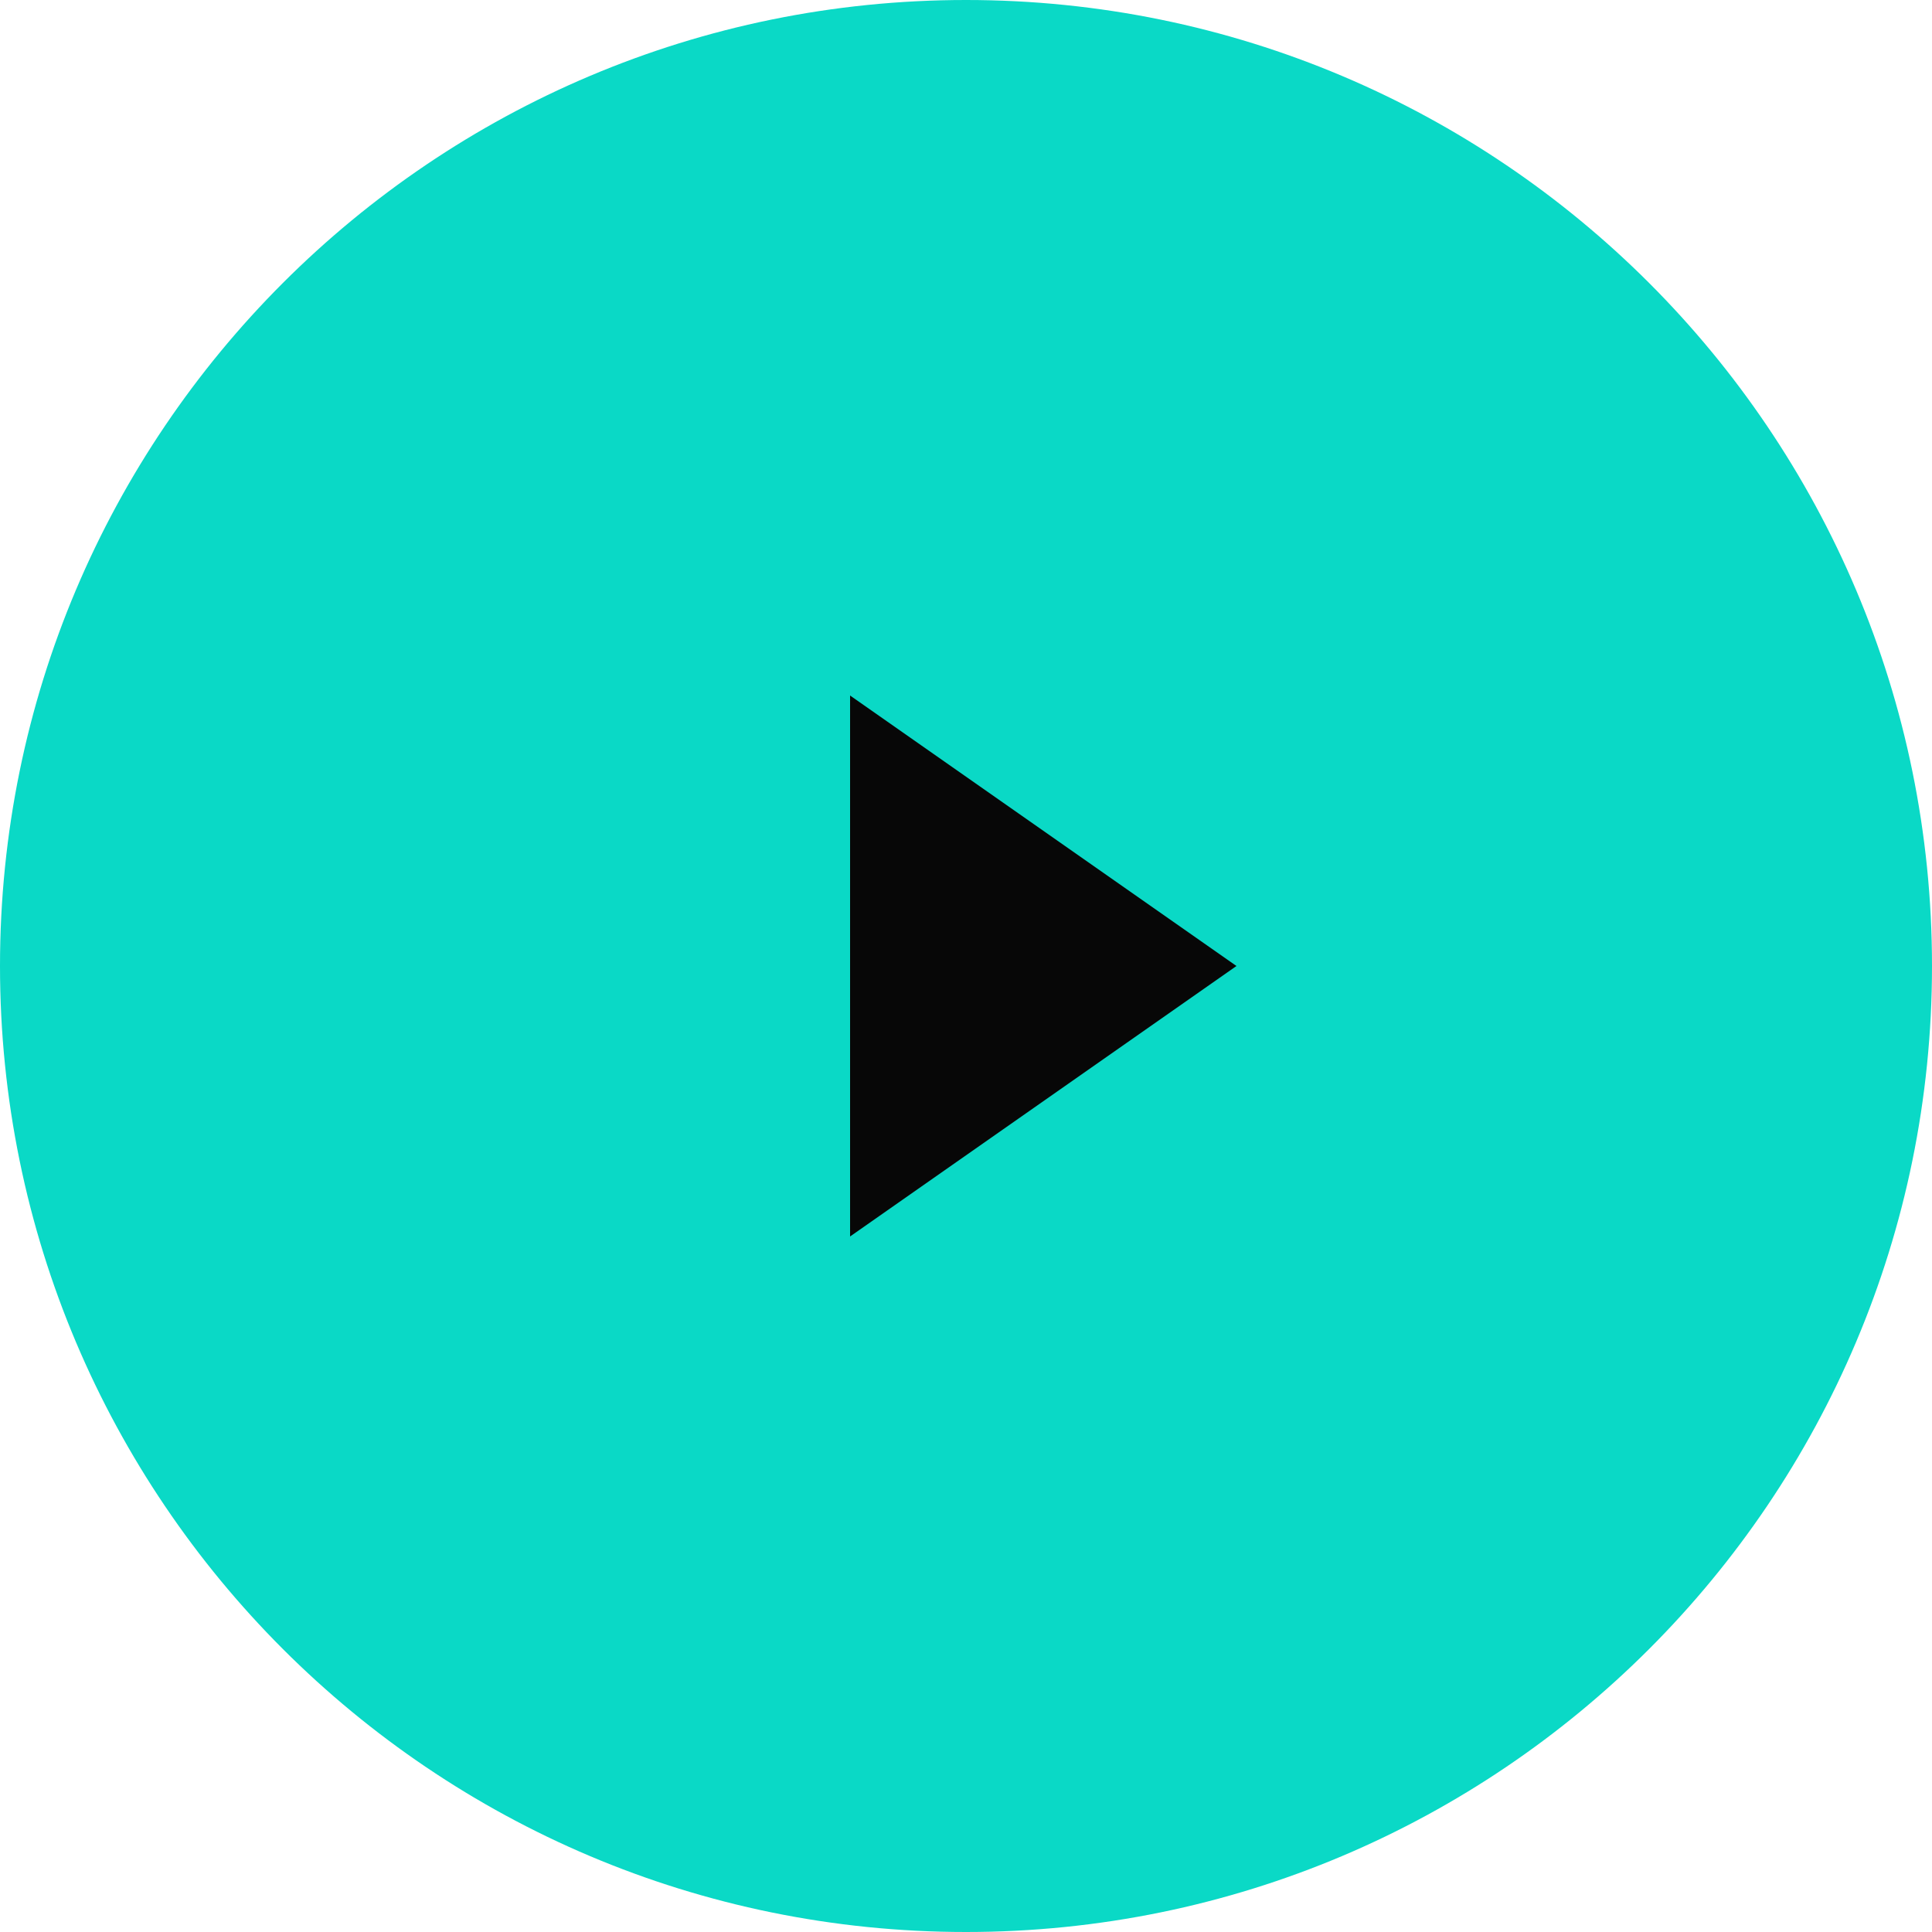
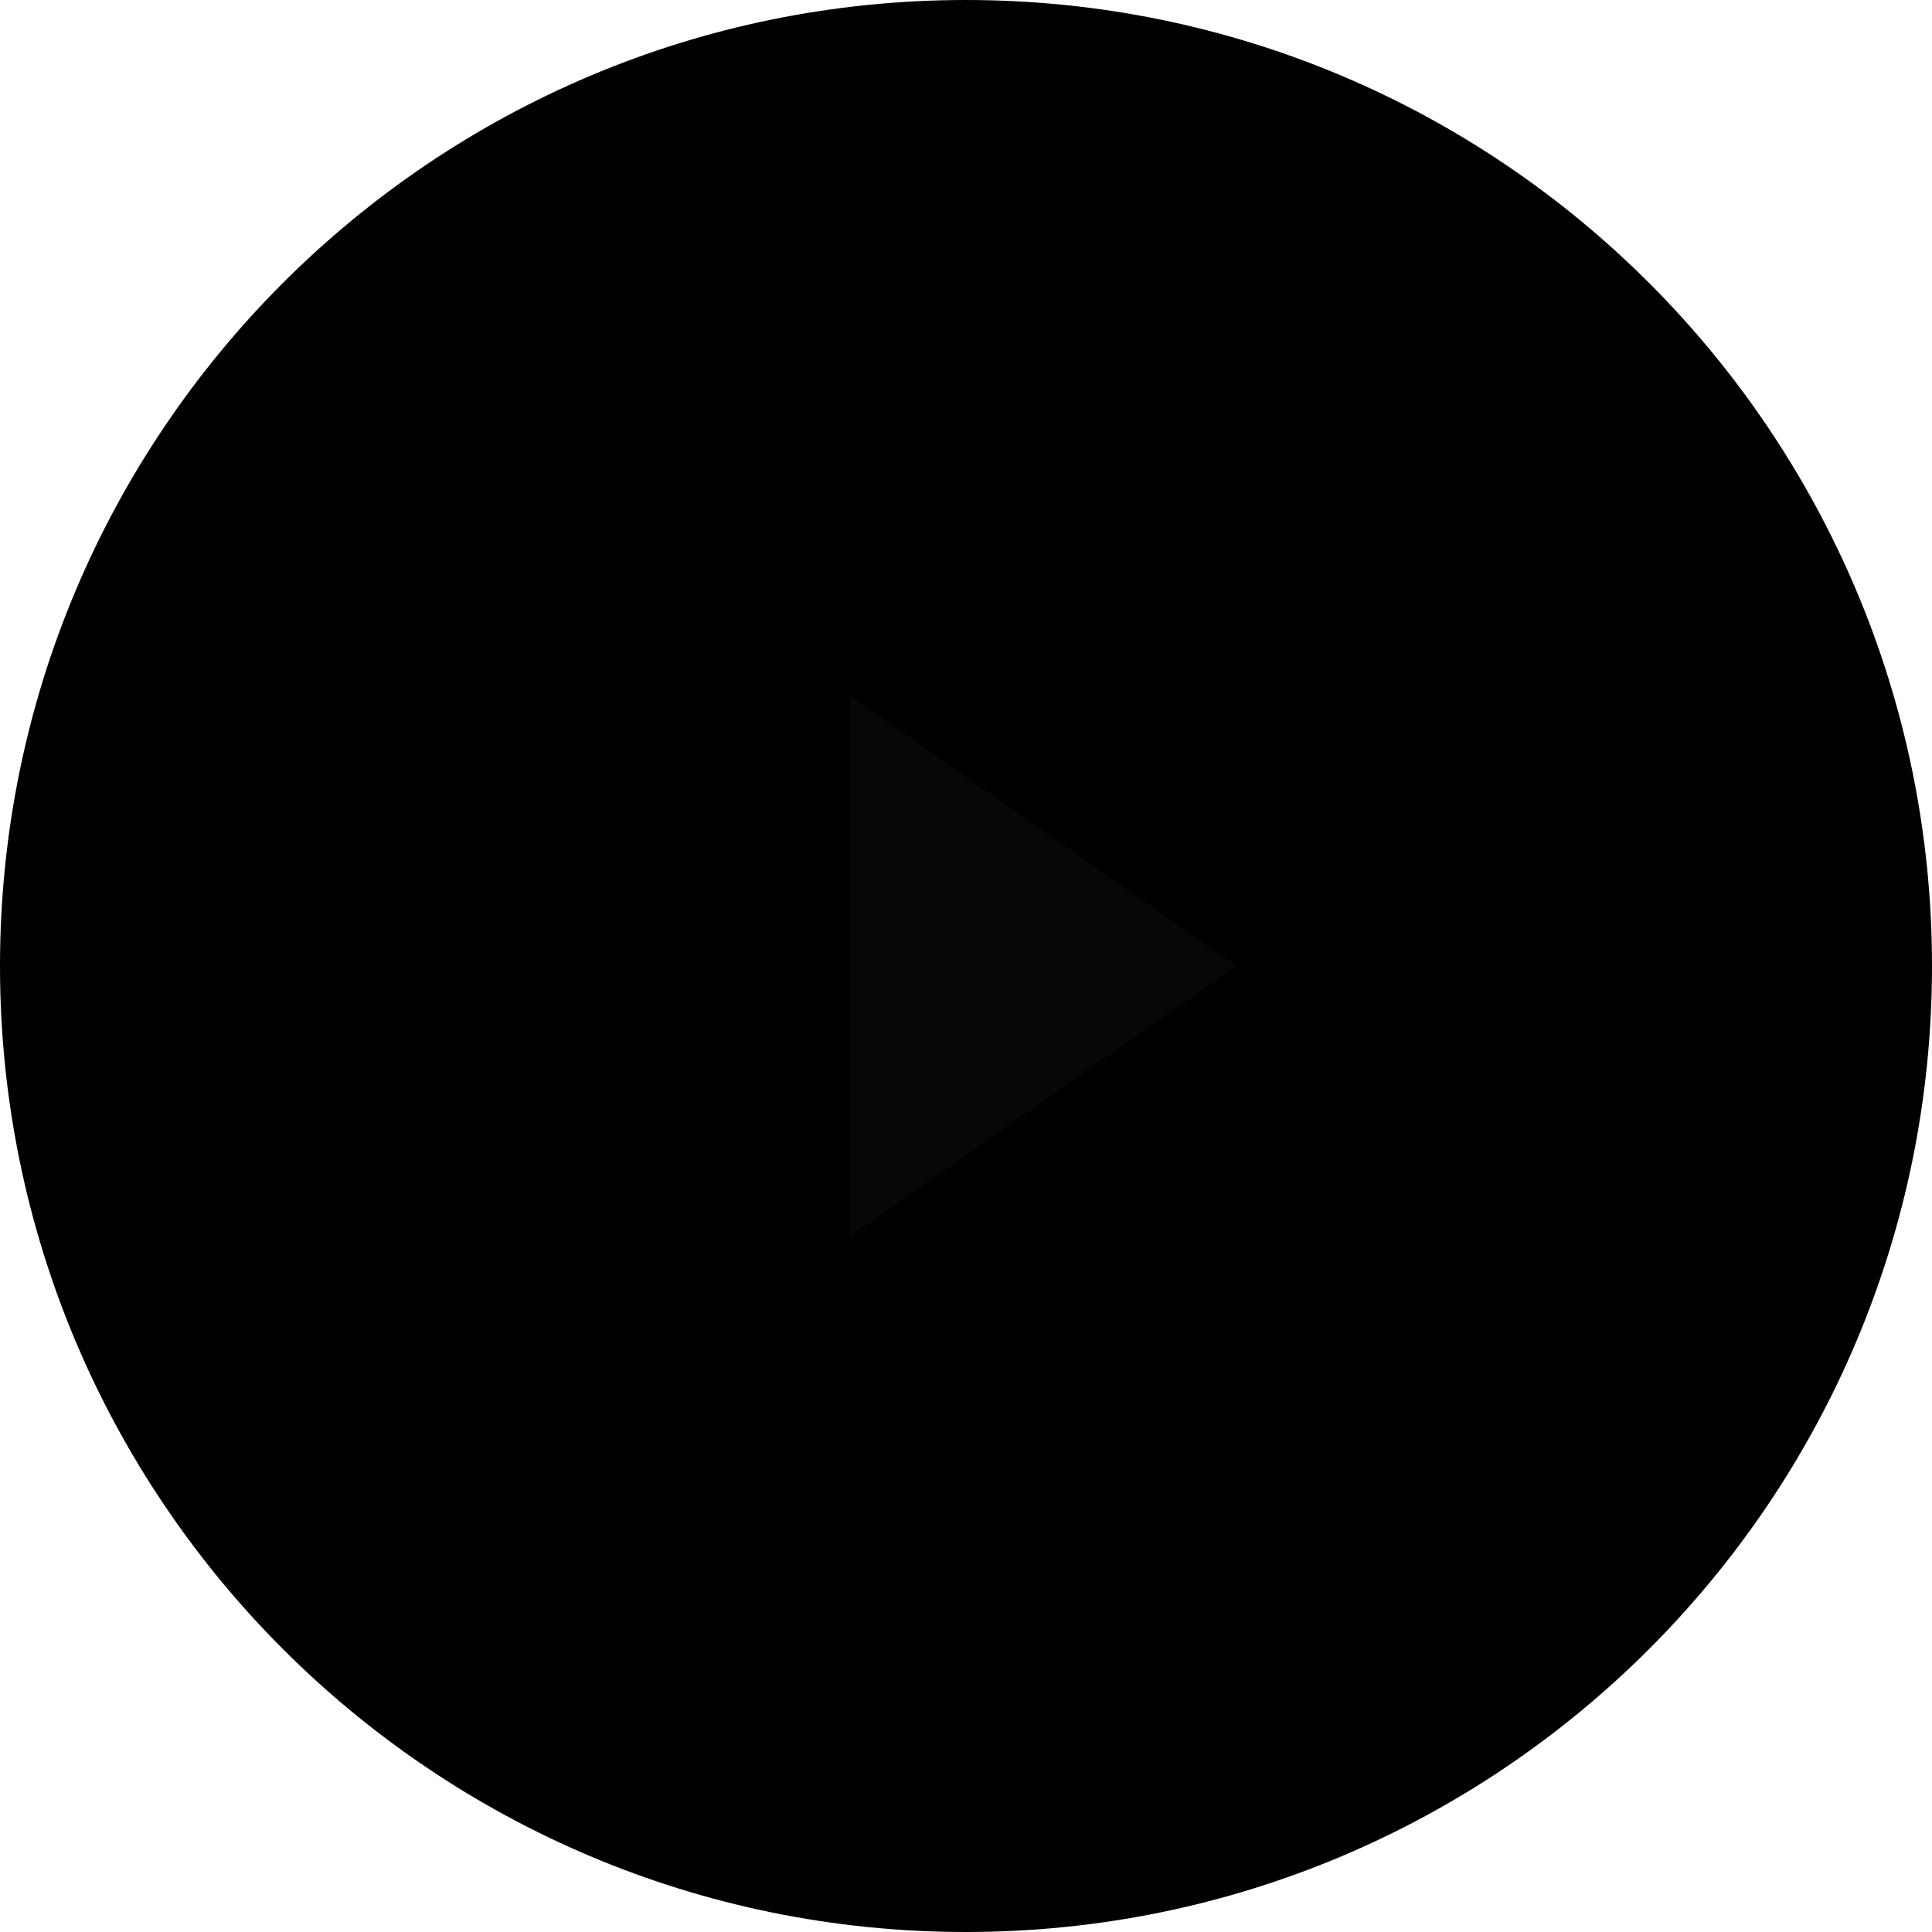
<svg xmlns="http://www.w3.org/2000/svg" width="65" height="65" fill="none">
-   <path fill-rule="evenodd" clip-rule="evenodd" d="M32.5 65C50.45 65 65 50.45 65 32.5S50.45 0 32.5 0 0 14.55 0 32.5 14.55 65 32.5 65z" fill="#0AD9C6" />
+   <path fill-rule="evenodd" clip-rule="evenodd" d="M32.5 65C50.45 65 65 50.45 65 32.5S50.45 0 32.5 0 0 14.55 0 32.5 14.55 65 32.5 65z" fill="currentColor" />
  <path fill-rule="evenodd" clip-rule="evenodd" d="M28.6 23.4l13 9.1-13 9.1V23.4z" fill="#070707" />
</svg>
